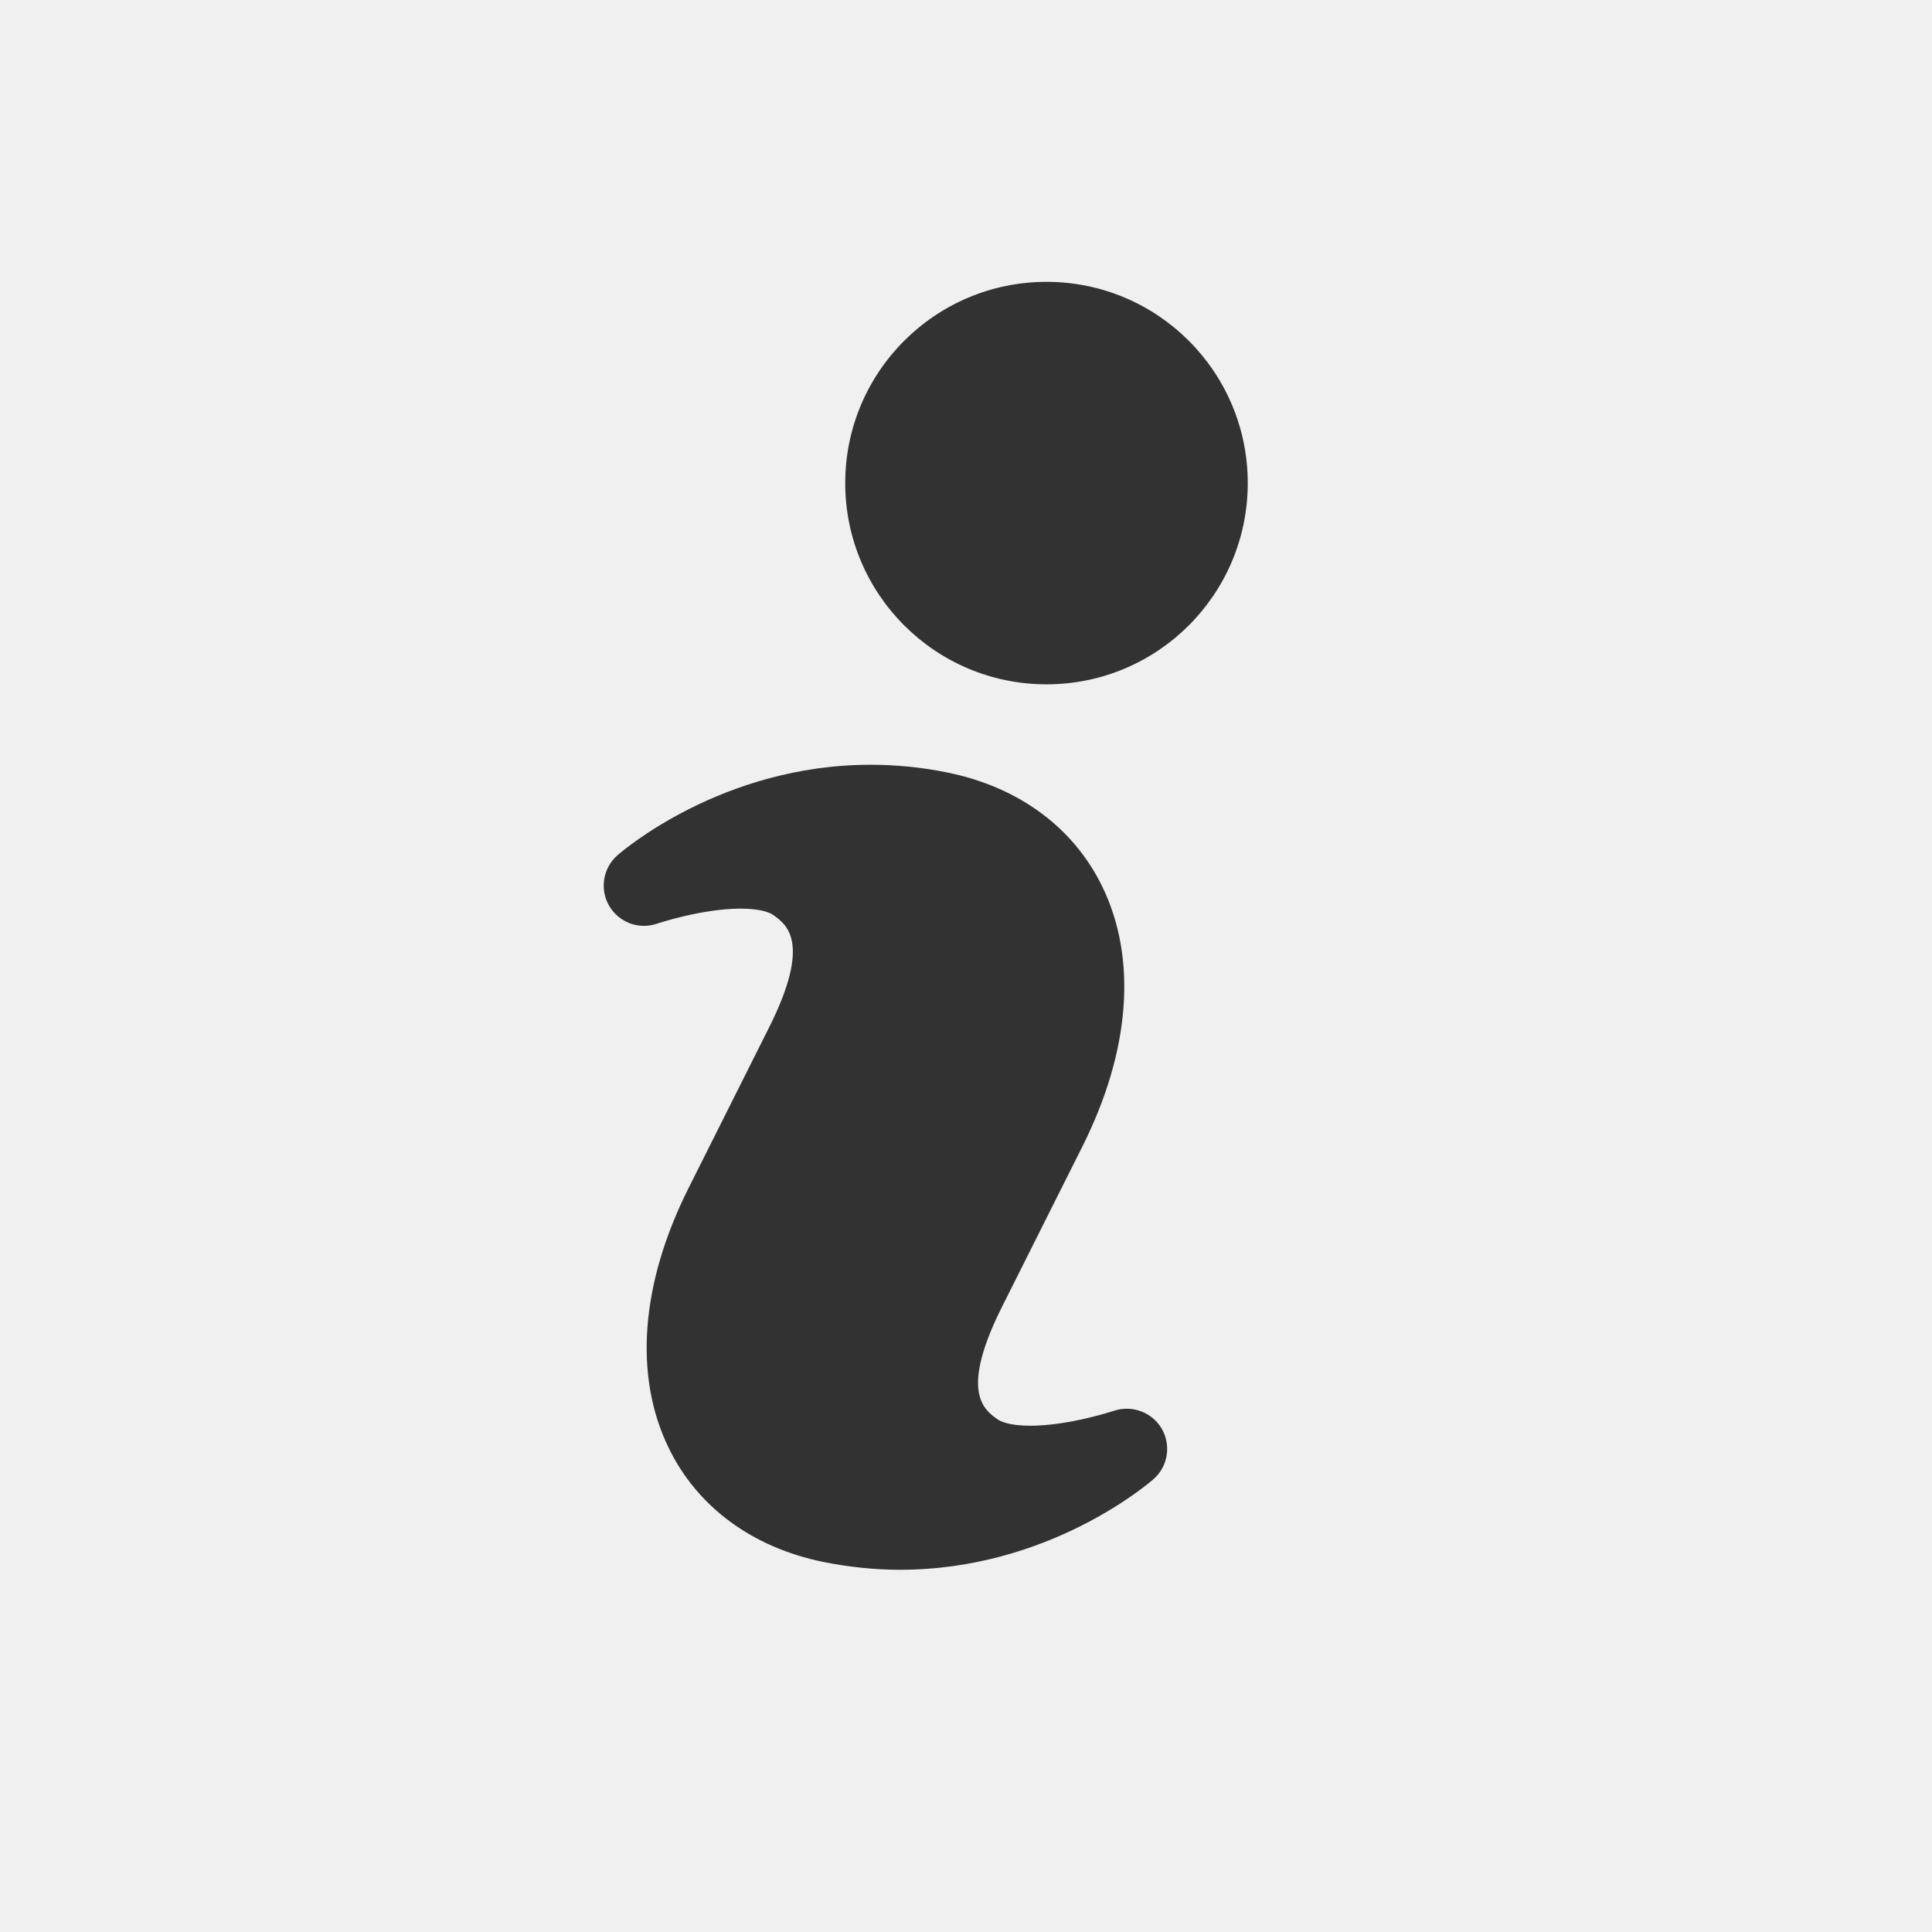
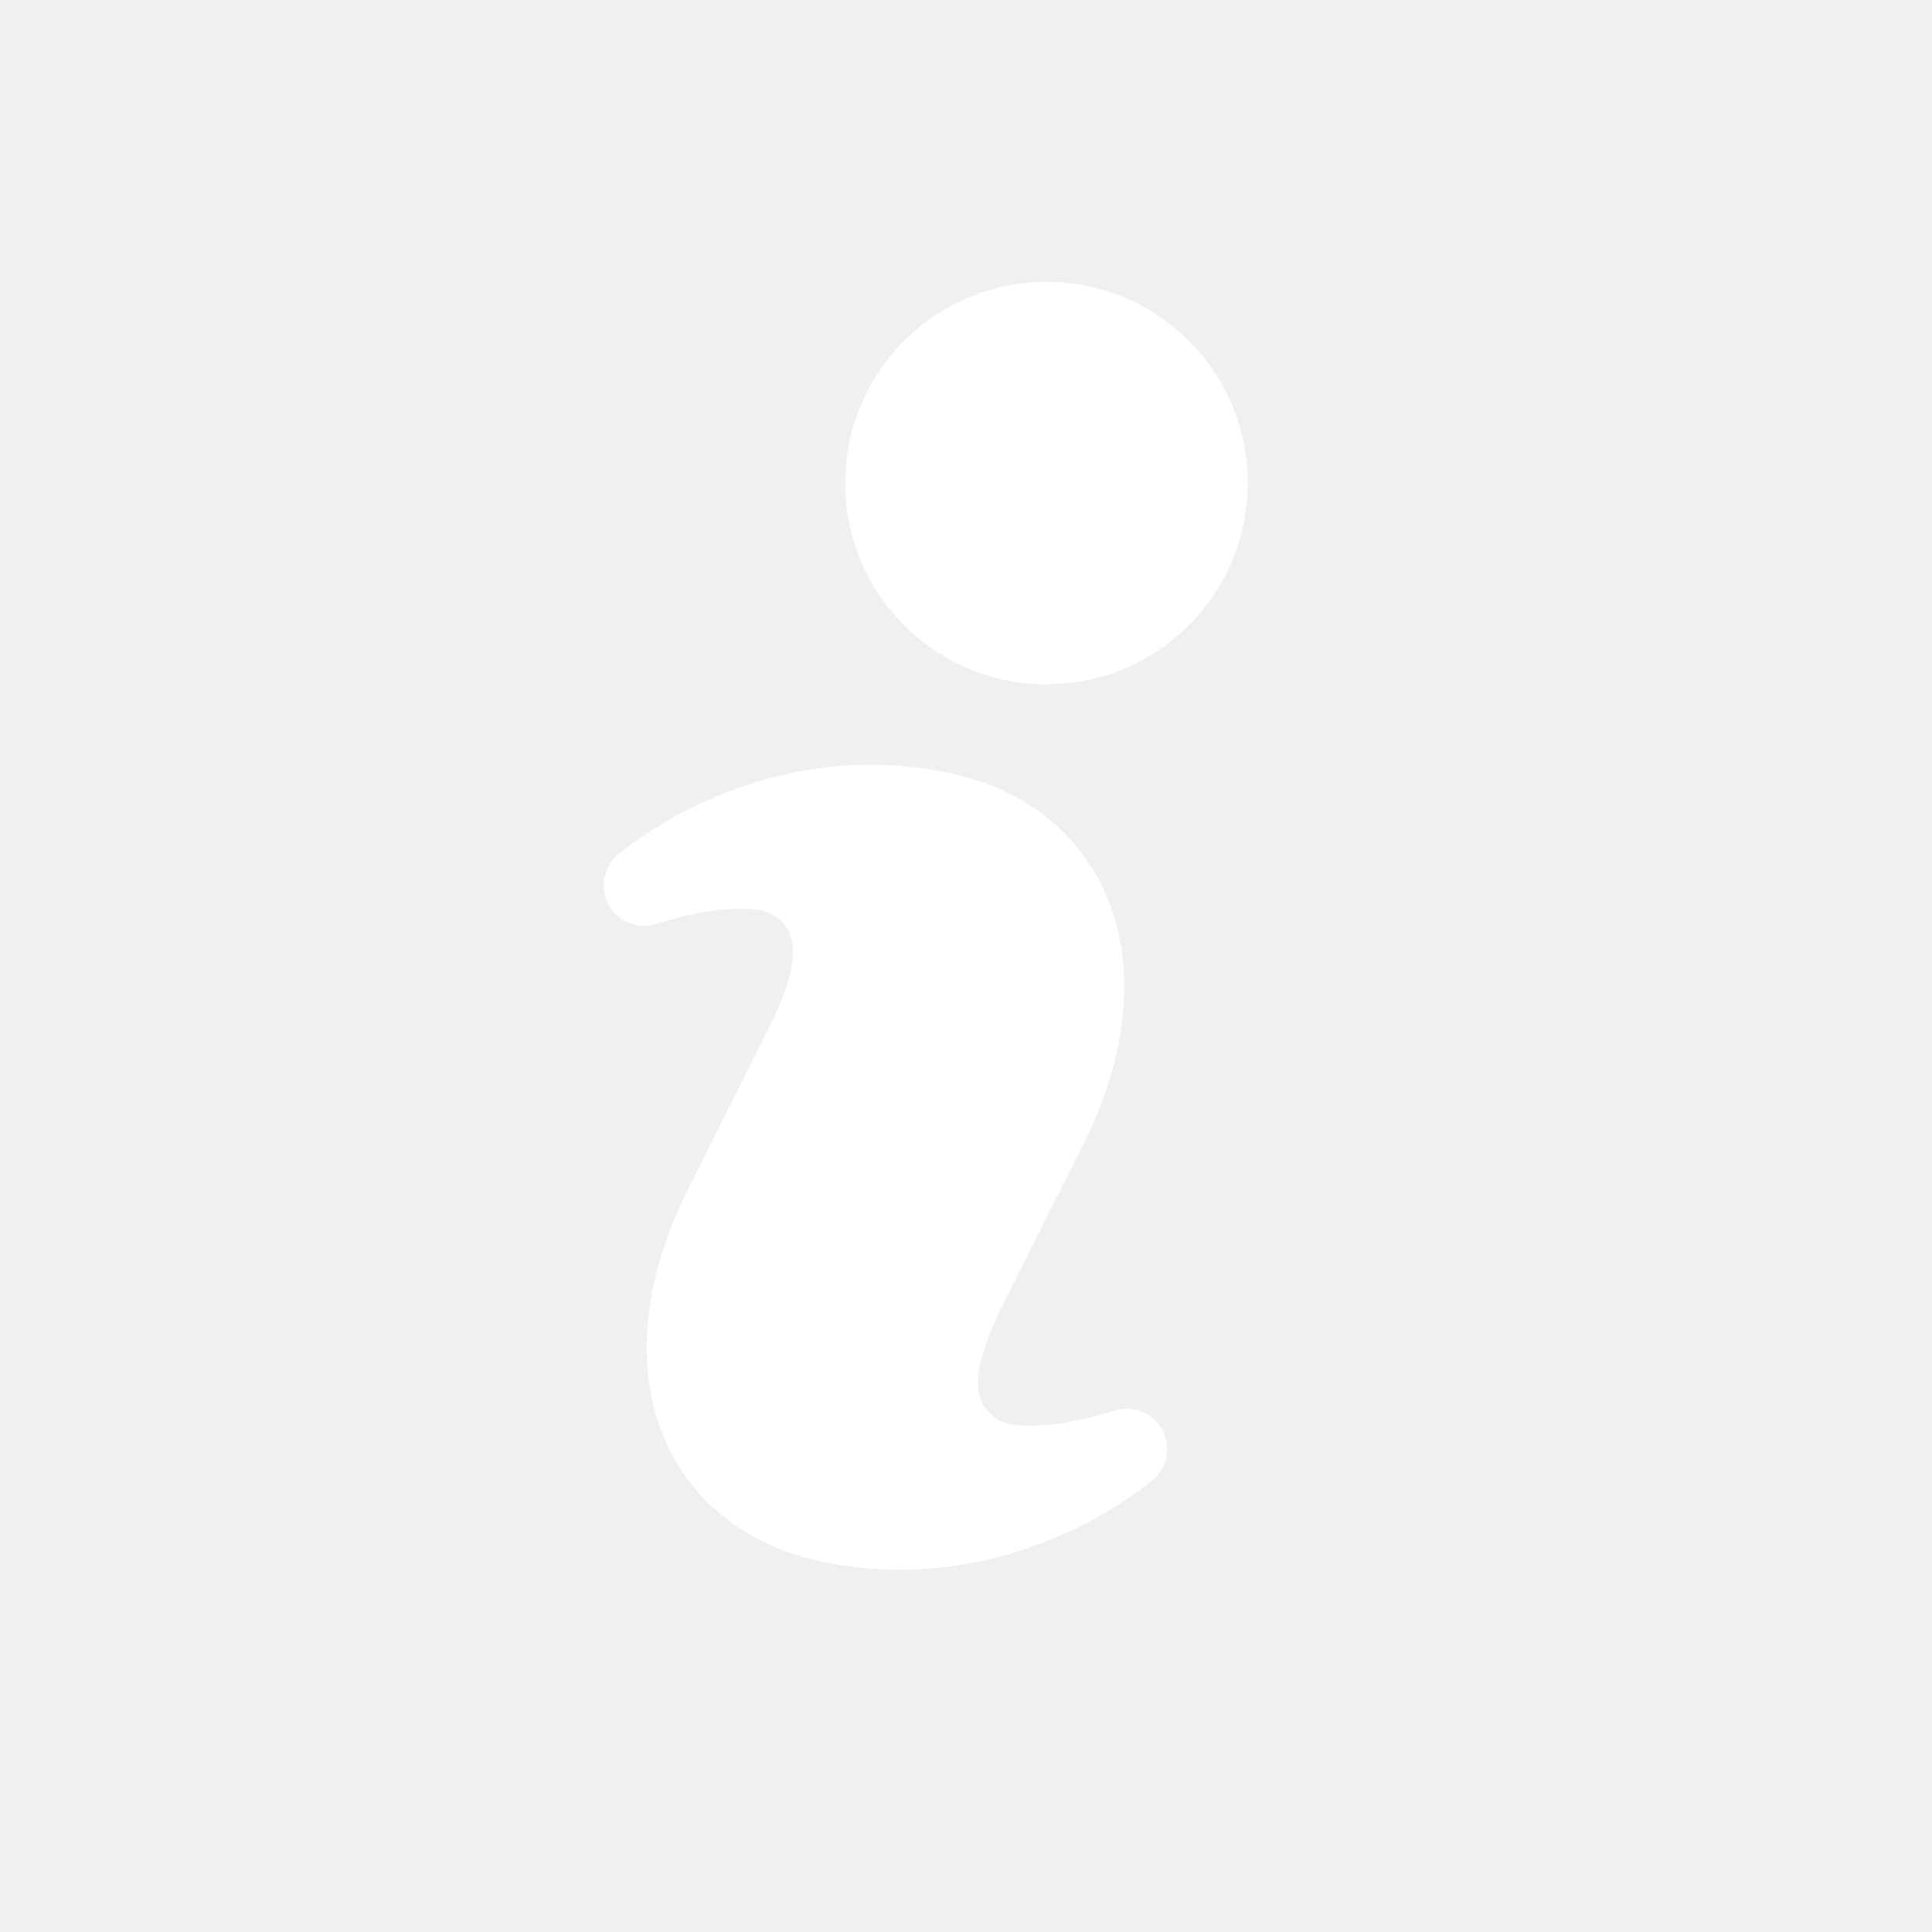
<svg xmlns="http://www.w3.org/2000/svg" width="43" height="43" viewBox="0 0 43 43" fill="none">
-   <path d="M24.795 31.399C24.784 31.402 23.793 31.732 22.933 31.732C22.459 31.732 22.267 31.634 22.206 31.591C21.905 31.381 21.346 30.989 22.303 29.082L24.094 25.51C25.157 23.388 25.314 21.337 24.533 19.732C23.895 18.418 22.672 17.517 21.093 17.195C20.525 17.078 19.948 17.021 19.377 17.021C16.064 17.021 13.833 18.956 13.74 19.038C13.419 19.321 13.344 19.791 13.557 20.16C13.773 20.529 14.215 20.697 14.623 20.558C14.633 20.554 15.625 20.223 16.485 20.223C16.956 20.223 17.146 20.321 17.205 20.362C17.508 20.574 18.069 20.971 17.114 22.874L15.322 26.449C14.258 28.572 14.102 30.623 14.883 32.227C15.521 33.54 16.743 34.441 18.325 34.764C18.888 34.877 19.465 34.938 20.034 34.938C23.349 34.938 25.581 33.002 25.674 32.92C25.995 32.639 26.07 32.168 25.857 31.799C25.642 31.431 25.196 31.266 24.795 31.399Z" fill="#323232" />
-   <path d="M23.292 15.231C25.765 15.231 27.771 13.226 27.771 10.752C27.771 8.278 25.765 6.273 23.292 6.273C20.818 6.273 18.812 8.278 18.812 10.752C18.812 13.226 20.818 15.231 23.292 15.231Z" fill="#323232" />
+   <path d="M24.795 31.399C24.784 31.402 23.793 31.732 22.933 31.732C22.459 31.732 22.267 31.634 22.206 31.591C21.905 31.381 21.346 30.989 22.303 29.082L24.094 25.51C25.157 23.388 25.314 21.337 24.533 19.732C23.895 18.418 22.672 17.517 21.093 17.195C20.525 17.078 19.948 17.021 19.377 17.021C16.064 17.021 13.833 18.956 13.74 19.038C13.419 19.321 13.344 19.791 13.557 20.16C13.773 20.529 14.215 20.697 14.623 20.558C14.633 20.554 15.625 20.223 16.485 20.223C16.956 20.223 17.146 20.321 17.205 20.362C17.508 20.574 18.069 20.971 17.114 22.874L15.322 26.449C14.258 28.572 14.102 30.623 14.883 32.227C15.521 33.54 16.743 34.441 18.325 34.764C18.888 34.877 19.465 34.938 20.034 34.938C23.349 34.938 25.581 33.002 25.674 32.92C25.995 32.639 26.07 32.168 25.857 31.799C25.642 31.431 25.196 31.266 24.795 31.399Z" fill="#ffffff" />
+   <path d="M23.292 15.231C25.765 15.231 27.771 13.226 27.771 10.752C27.771 8.278 25.765 6.273 23.292 6.273C20.818 6.273 18.812 8.278 18.812 10.752C18.812 13.226 20.818 15.231 23.292 15.231Z" fill="#ffffff" />
</svg>
